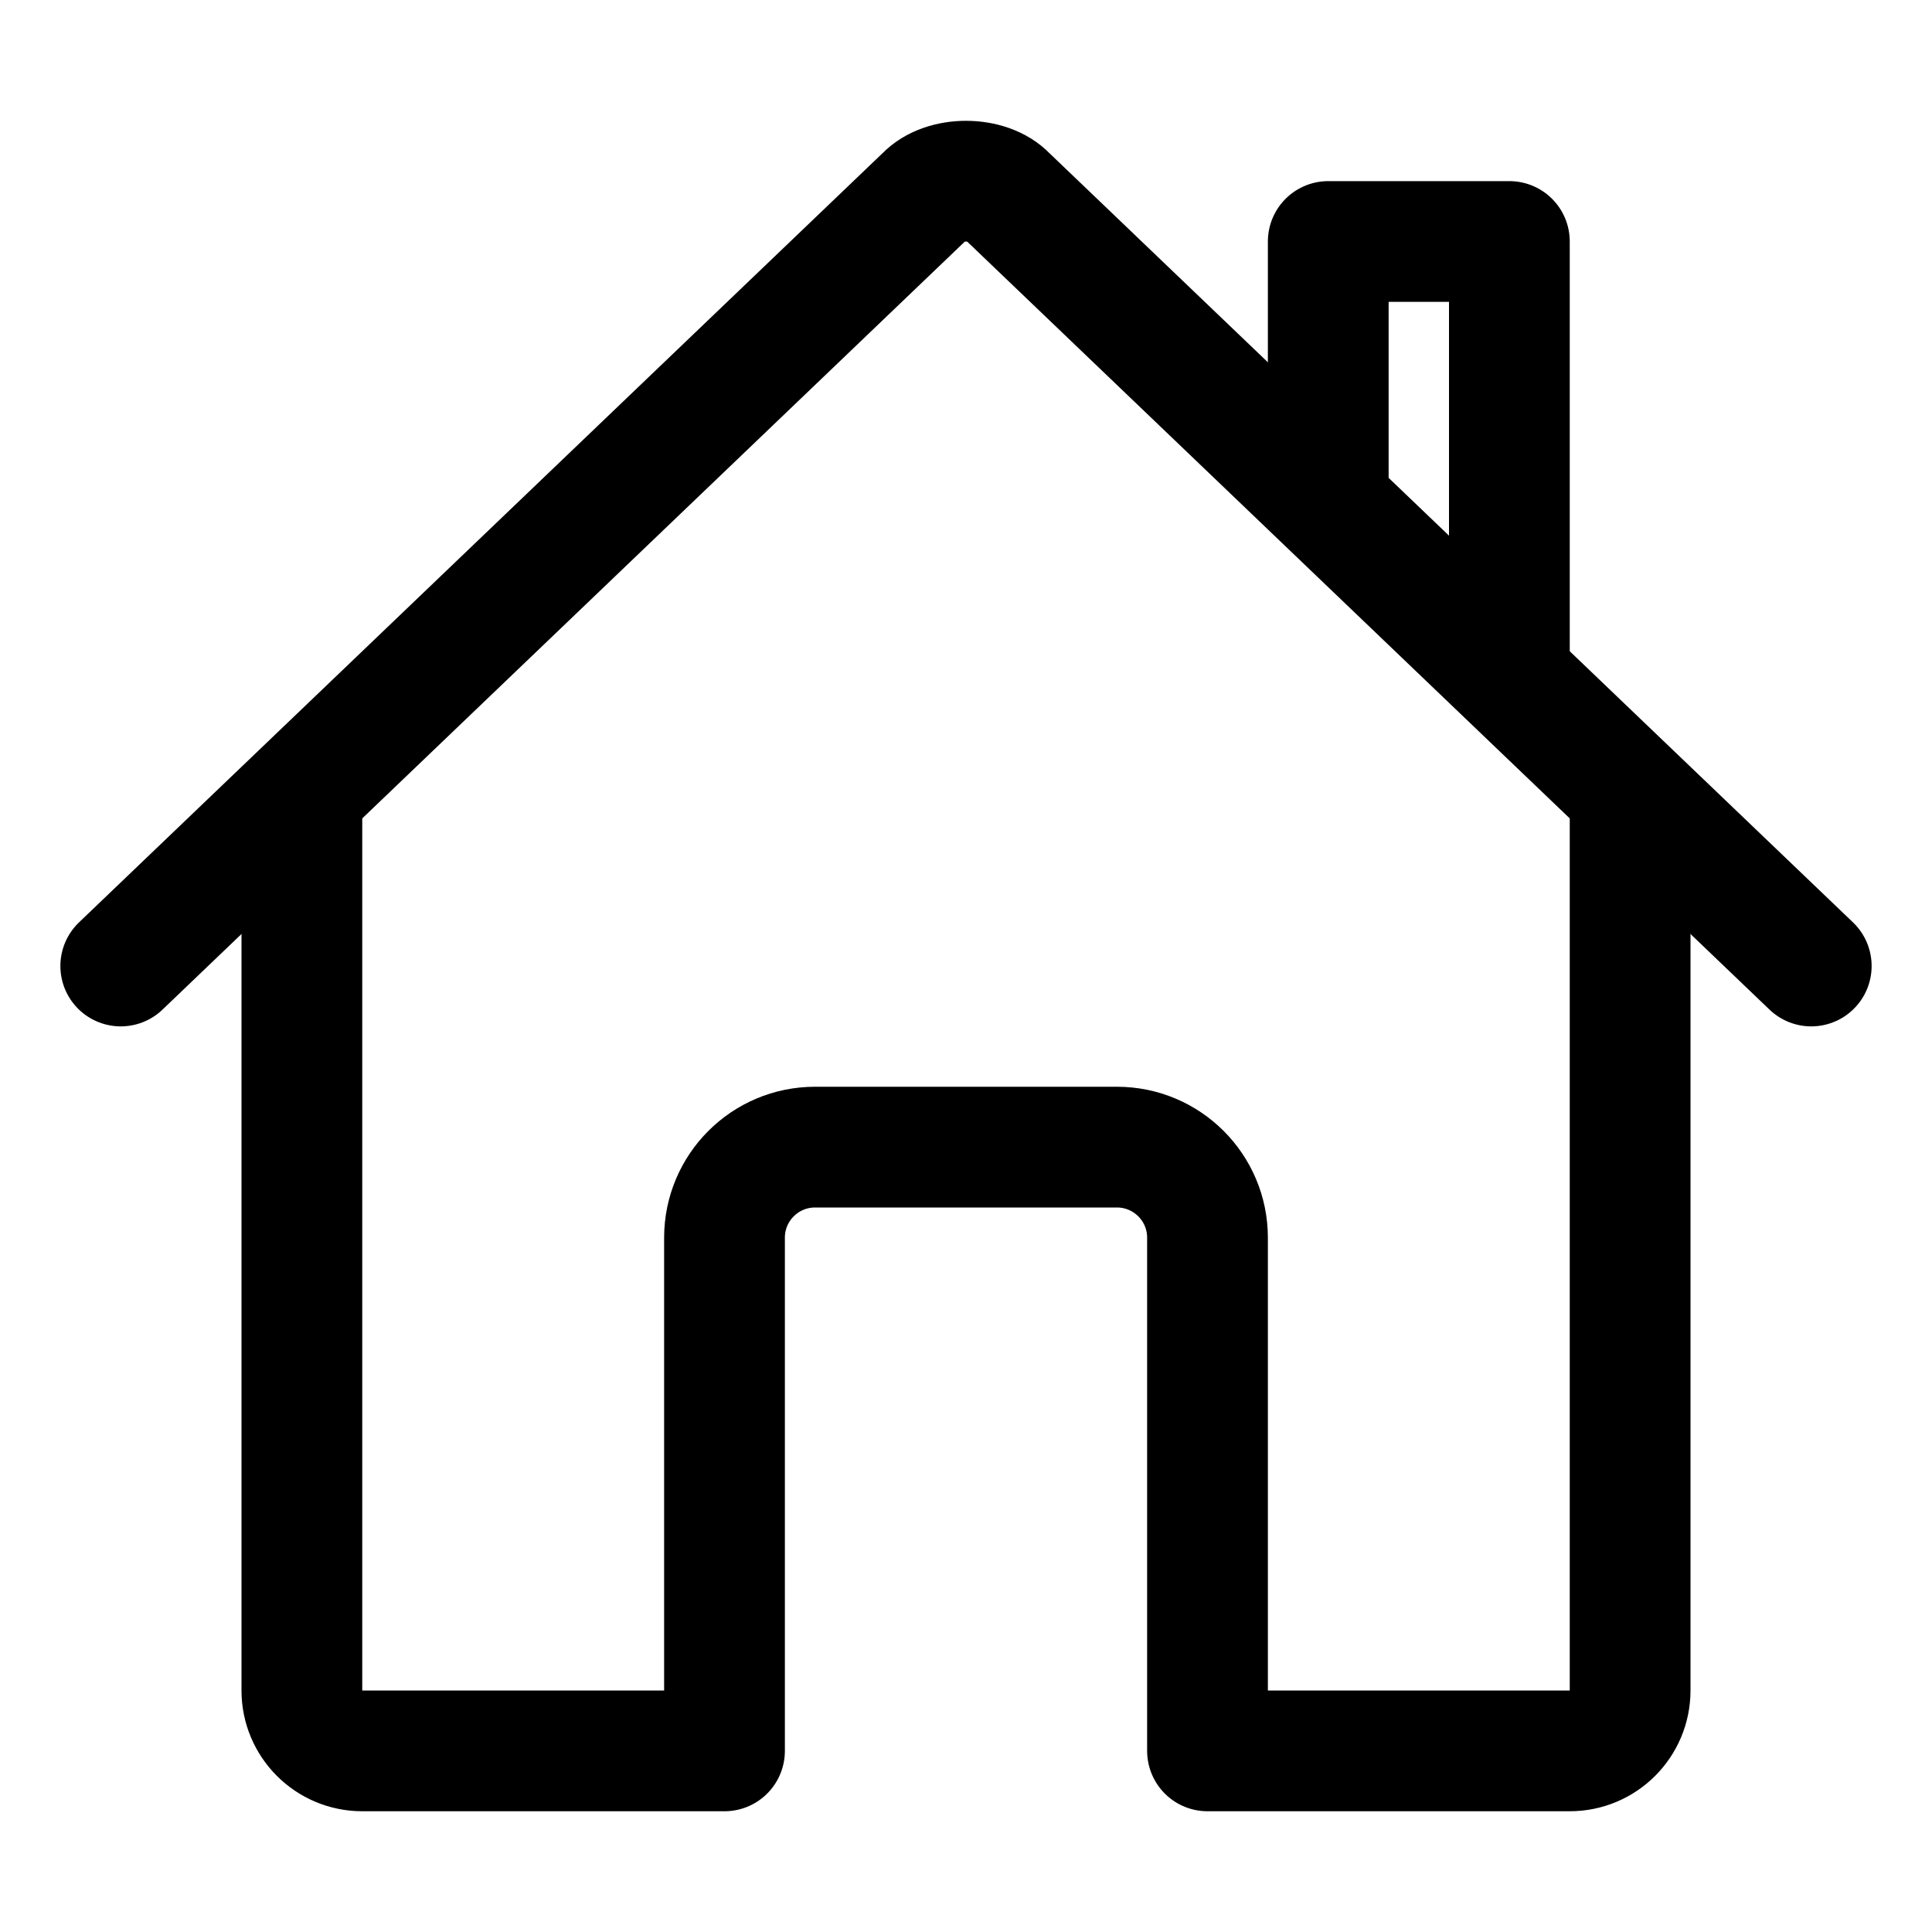
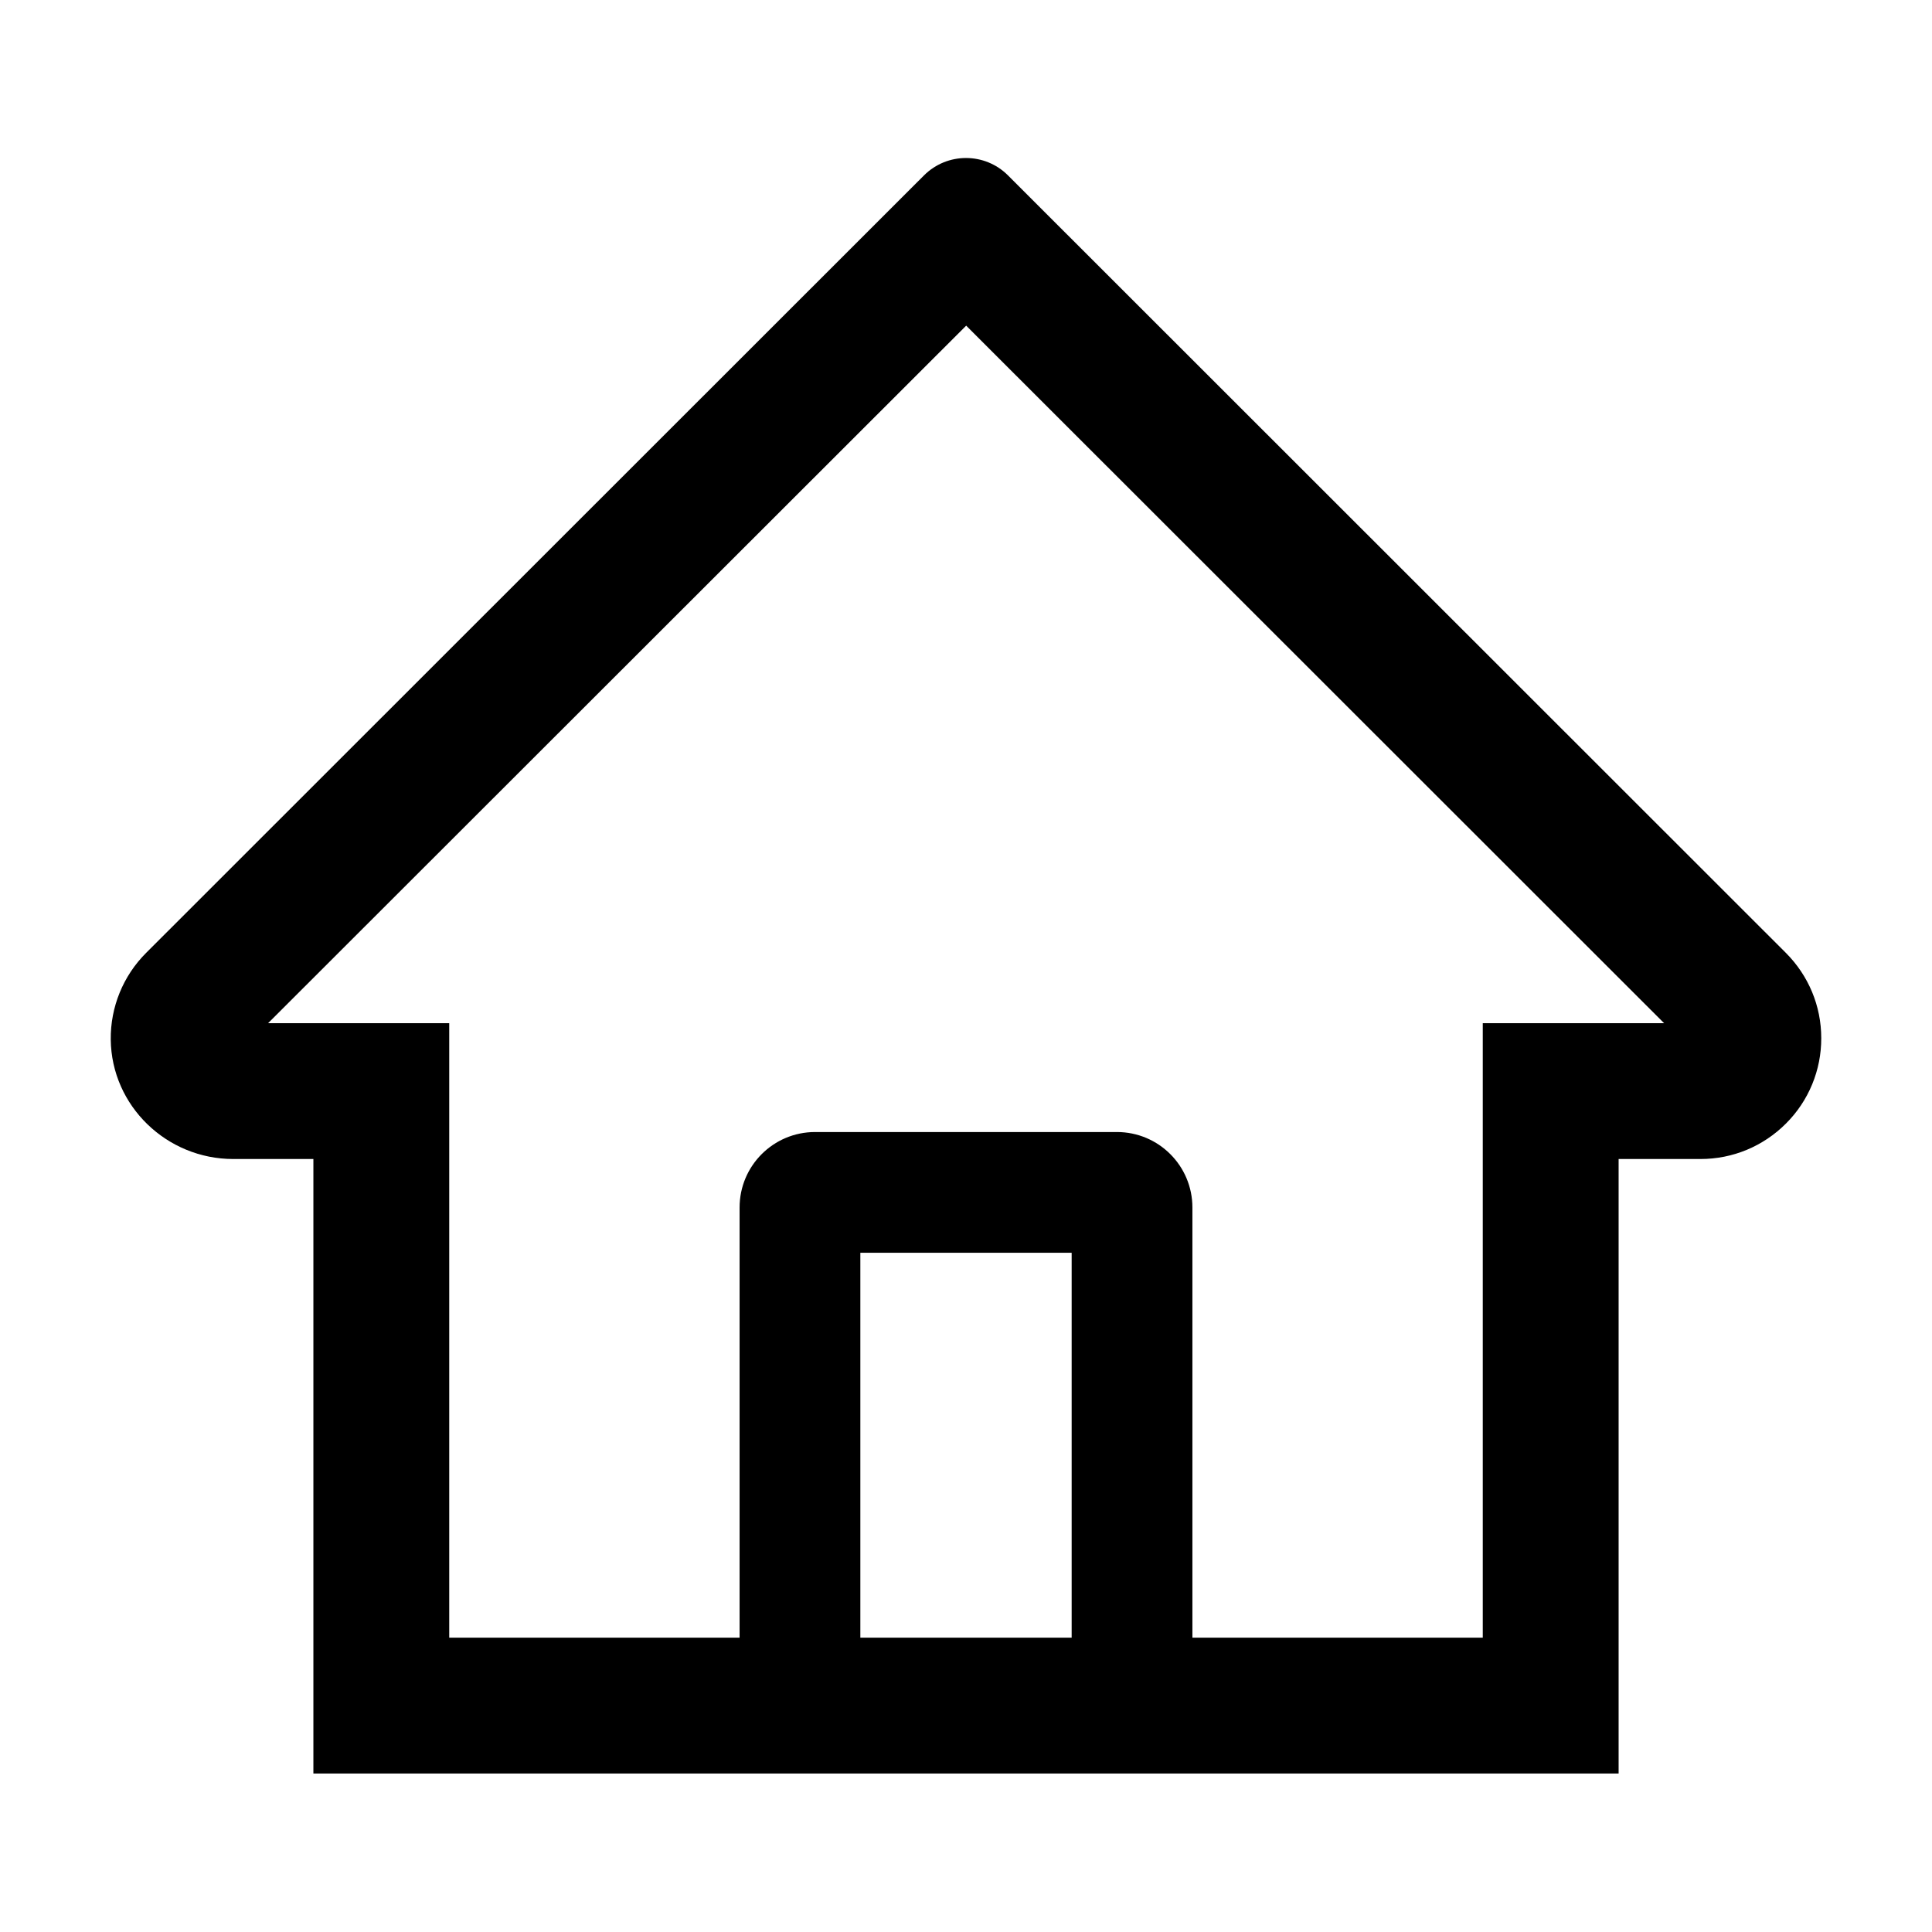
- <svg xmlns="http://www.w3.org/2000/svg" viewBox="0 0 512 512">
-   <path d="M80 212v236a16 16 0 0 0 16 16h96V328a24 24 0 0 1 24-24h80a24 24 0 0 1 24 24v136h96a16 16 0 0 0 16-16V212" fill="none" stroke="currentColor" stroke-linecap="round" stroke-linejoin="round" stroke-width="32" />
-   <path d="M480 256L266.89 52c-5-5.28-16.69-5.34-21.78 0L32 256" fill="none" stroke="currentColor" stroke-linecap="round" stroke-linejoin="round" stroke-width="32" />
-   <path fill="none" stroke="currentColor" stroke-linecap="round" stroke-linejoin="round" stroke-width="32" d="M400 179V64h-48v69" />
+ <svg xmlns="http://www.w3.org/2000/svg" viewBox="0 0 1024 1024">
+   <path d="M946.5 505L560.1 118.8l-25.9-25.9a31.5 31.5 0 0 0-44.4 0L77.5 505a63.9 63.9 0 0 0-18.8 46c.4 35.2 29.7 63.3 64.9 63.3h42.5V940h691.8V614.3h43.4c17.1 0 33.2-6.7 45.3-18.8a63.6 63.6 0 0 0 18.7-45.3c0-17-6.7-33.1-18.8-45.2zM568 868H456V664h112v204zm217.9-325.7V868H632V640c0-22.1-17.9-40-40-40H432c-22.1 0-40 17.9-40 40v228H238.1V542.3h-96l370-369.7l23.1 23.1L882 542.3h-96.1z" fill="currentColor" />
</svg>
